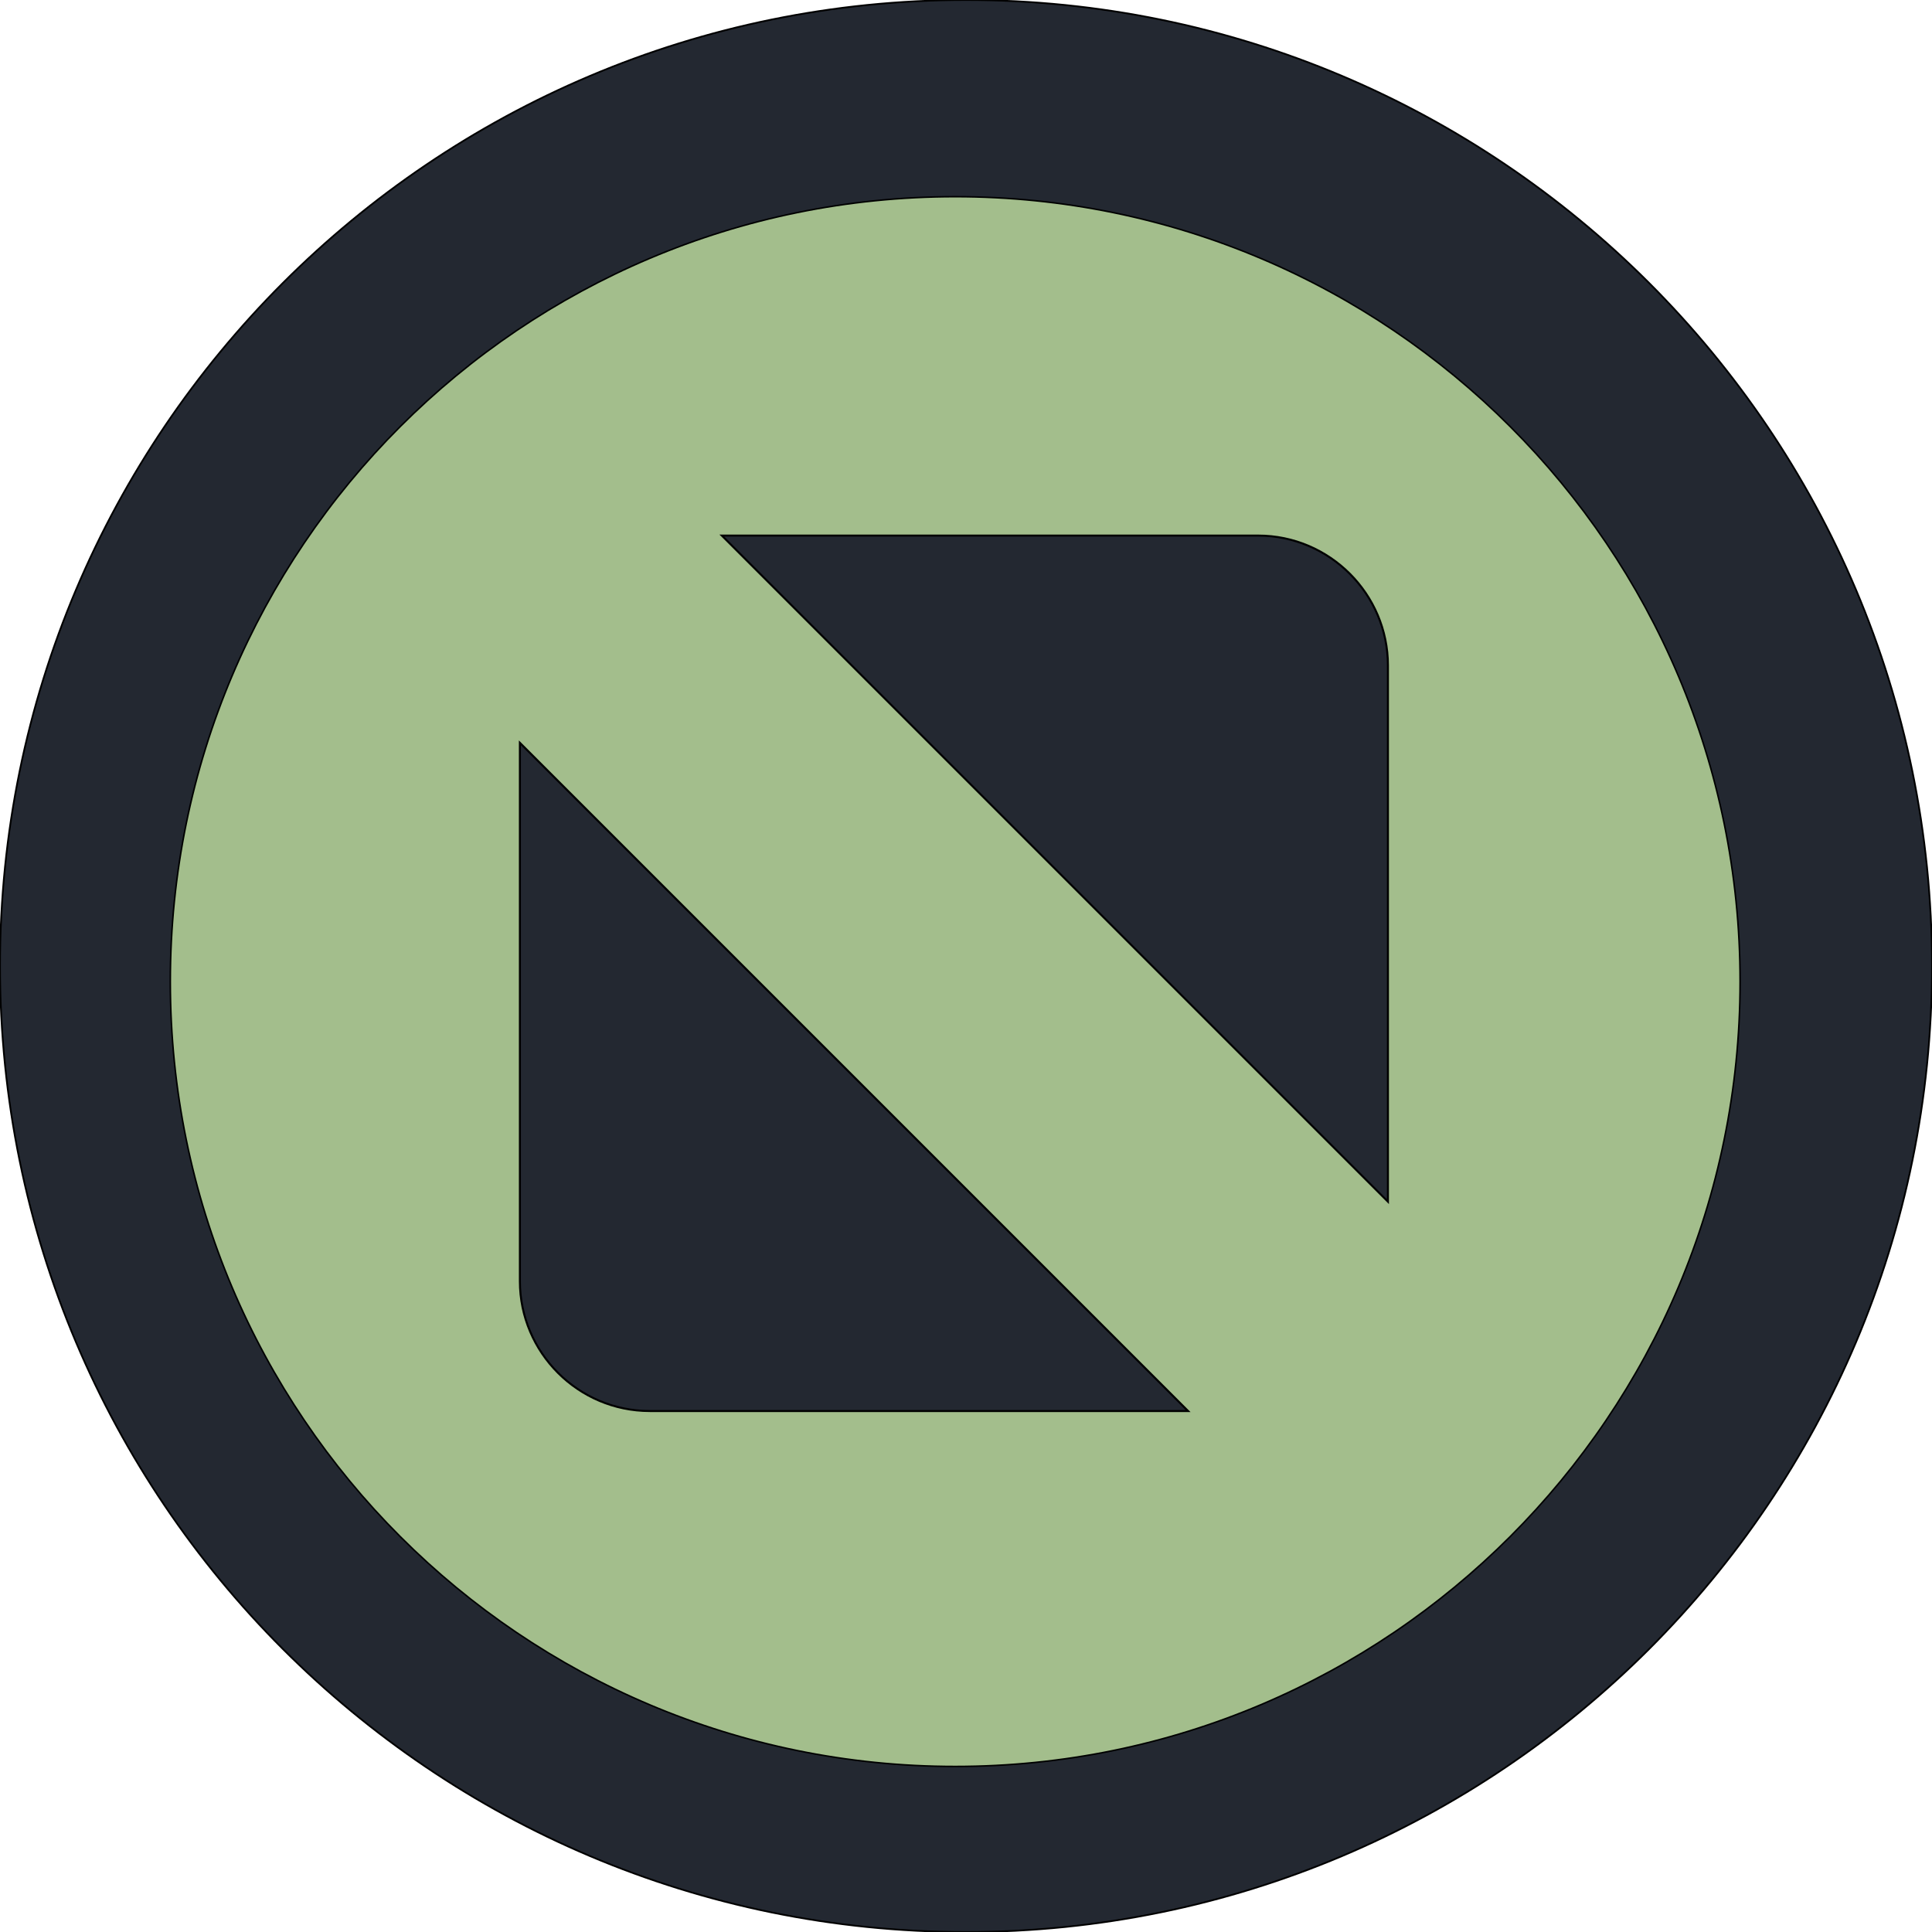
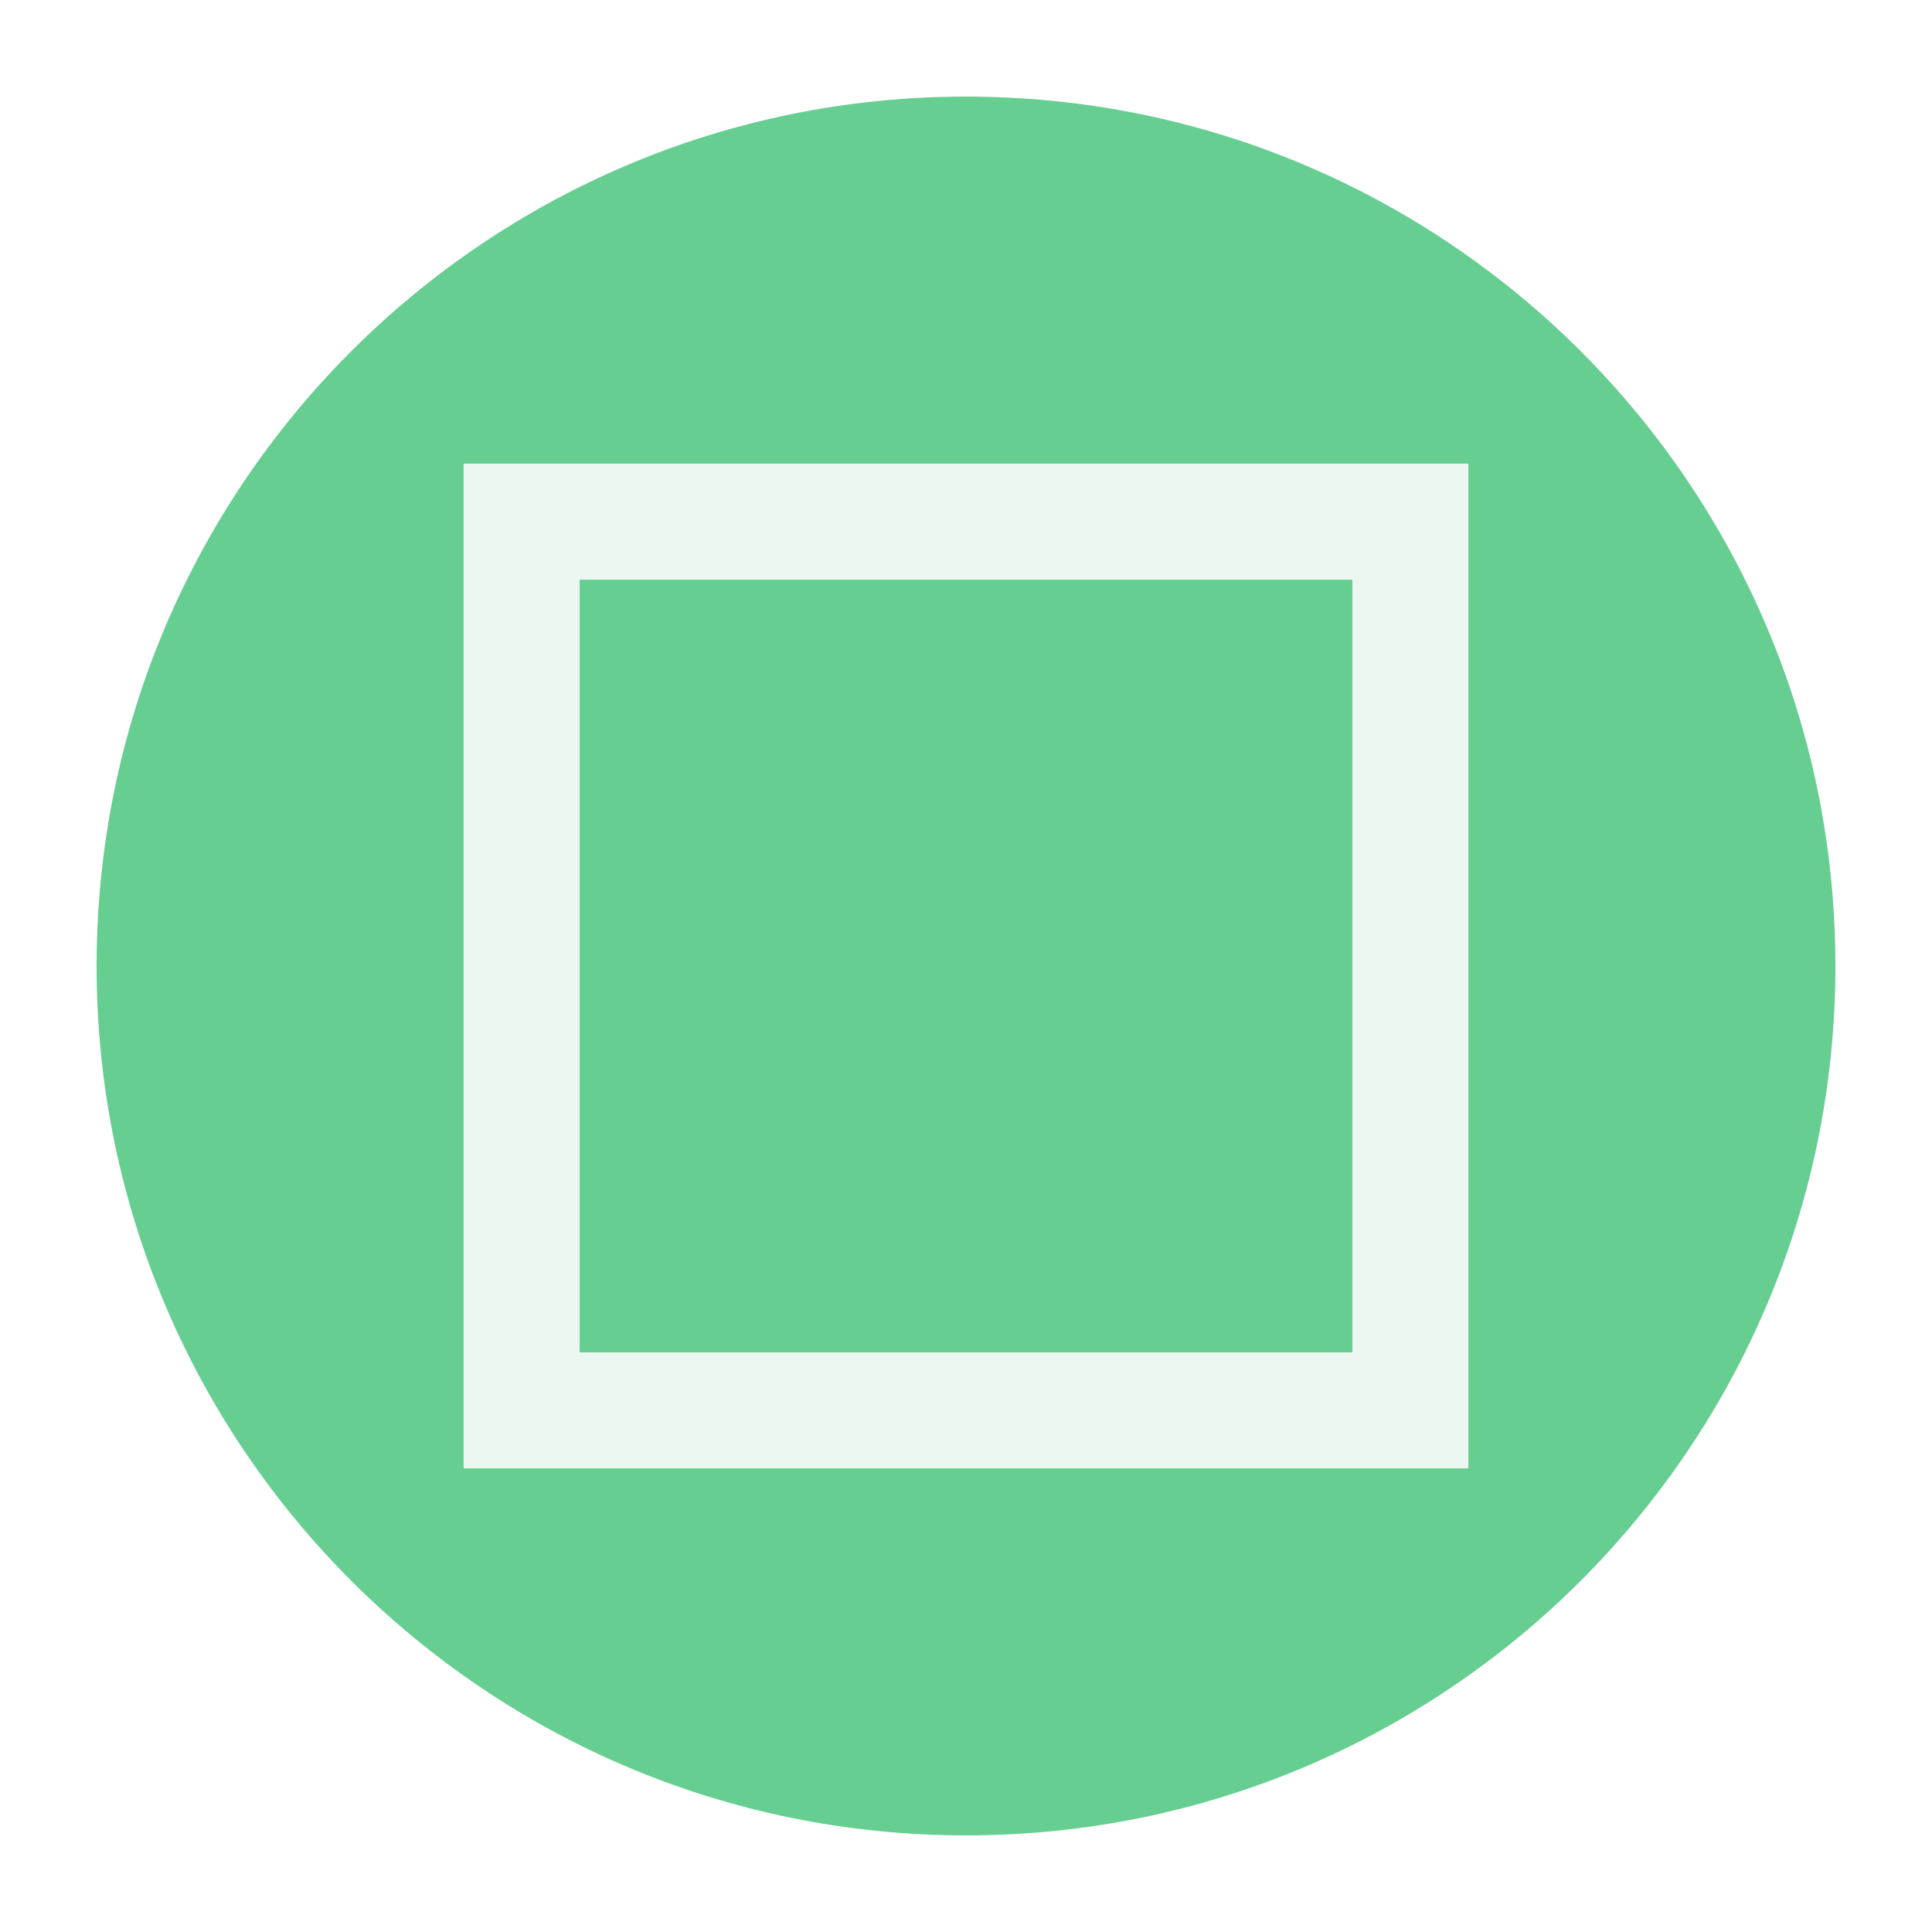
<svg xmlns="http://www.w3.org/2000/svg" viewBox="0 0 50 50" version="1.2" baseProfile="tiny">
  <defs>
</defs>
  <g fill="none" stroke="black" stroke-width="1" fill-rule="evenodd" stroke-linecap="square" stroke-linejoin="bevel">
    <g fill="none" stroke="#000000" stroke-opacity="1" stroke-width="1" stroke-linecap="square" stroke-linejoin="bevel" transform="matrix(1,0,0,1,0,0)" font-family="SF Pro" font-size="14" font-weight="400" font-style="normal">
</g>
-     <g fill="#232831" fill-opacity="1" stroke="#000000" stroke-opacity="1" stroke-width="0.824" stroke-linecap="butt" stroke-linejoin="miter" stroke-miterlimit="4" transform="matrix(0.0548323,0,0,-0.0548326,-5.75553,50.0905)" font-family="SF Pro" font-size="14" font-weight="400" font-style="normal">
-       <path vector-effect="none" fill-rule="evenodd" d="M560.906,1.65 C812.708,1.65 1016.84,205.779 1016.84,457.583 C1016.84,709.388 812.708,913.517 560.906,913.517 C309.096,913.517 104.966,709.388 104.966,457.583 C104.966,205.779 309.096,1.65 560.906,1.65 Z " />
+     <g fill="none" stroke="#000000" stroke-opacity="1" stroke-width="1" stroke-linecap="square" stroke-linejoin="bevel" transform="matrix(1,0,0,1,0,0)" font-family="SF Pro" font-size="14" font-weight="400" font-style="normal">
+ </g>
+     <g fill="#00ae49" fill-opacity="0.6" stroke="none" transform="matrix(1,0,0,1,2.5,2.5)" font-family="SF Pro" font-size="14" font-weight="400" font-style="normal">
+       <circle cx="22.5" cy="22.5" r="22.5" />
    </g>
-     <g fill="#a3be8c" fill-opacity="1" stroke="#000000" stroke-opacity="1" stroke-width="0.721" stroke-linecap="butt" stroke-linejoin="miter" stroke-miterlimit="4" transform="matrix(0.0548323,0,0,-0.0548326,-5.75553,50.0905)" font-family="SF Pro" font-size="14" font-weight="400" font-style="normal">
-       <path vector-effect="none" fill-rule="evenodd" d="M555.809,79.787 C760.401,79.787 926.255,245.644 926.255,450.234 C926.255,654.826 760.401,820.679 555.809,820.679 C351.214,820.679 185.36,654.826 185.36,450.234 C185.36,245.644 351.214,79.787 555.809,79.787 Z " />
+     <g fill="none" stroke="#000000" stroke-opacity="1" stroke-width="1" stroke-linecap="square" stroke-linejoin="bevel" transform="matrix(1,0,0,1,0,0)" font-family="SF Pro" font-size="14" font-weight="400" font-style="normal">
+ </g>
+     <g fill="none" stroke="#fcfcfc" stroke-opacity="1" stroke-width="1.001" stroke-linecap="square" stroke-linejoin="bevel" transform="matrix(2.5,0,0,2.5,2.5,2.5)" font-family="SF Pro" font-size="14" font-weight="400" font-style="normal">
+ </g>
+     <g fill="none" stroke="#fcfcfc" stroke-opacity="0.9" stroke-width="1.201" stroke-linecap="round" stroke-linejoin="miter" stroke-miterlimit="2" transform="matrix(2.5,0,0,2.5,2.5,2.5)" font-family="SF Pro" font-size="14" font-weight="400" font-style="normal">
+       <rect x="4.4" y="4.4" width="9.2" height="9.2" />
    </g>
-     <g fill="#232831" fill-opacity="1" stroke="#000000" stroke-opacity="1" stroke-width="0.947" stroke-linecap="butt" stroke-linejoin="miter" stroke-miterlimit="4" transform="matrix(0.0548323,0,0,-0.0548326,-5.75553,50.0905)" font-family="SF Pro" font-size="14" font-weight="400" font-style="normal">
-       <path vector-effect="none" fill-rule="evenodd" d="M445.662,660.736 L698.767,660.736 C732.469,660.736 760.047,633.159 760.047,599.454 L760.047,346.353 L445.662,660.736 Z M665.732,247.536 L411.628,247.536 C377.922,247.536 350.348,275.109 350.348,308.814 L350.348,562.917 L665.732,247.536 Z " />
-     </g>
+     <g fill="none" stroke="#fcfcfc" stroke-opacity="1" stroke-width="1.001" stroke-linecap="square" stroke-linejoin="bevel" transform="matrix(2.5,0,0,2.5,2.5,2.5)" font-family="SF Pro" font-size="14" font-weight="400" font-style="normal">
+ </g>
    <g fill="none" stroke="#000000" stroke-opacity="1" stroke-width="1" stroke-linecap="square" stroke-linejoin="bevel" transform="matrix(1,0,0,1,0,0)" font-family="SF Pro" font-size="14" font-weight="400" font-style="normal">
</g>
  </g>
</svg>
